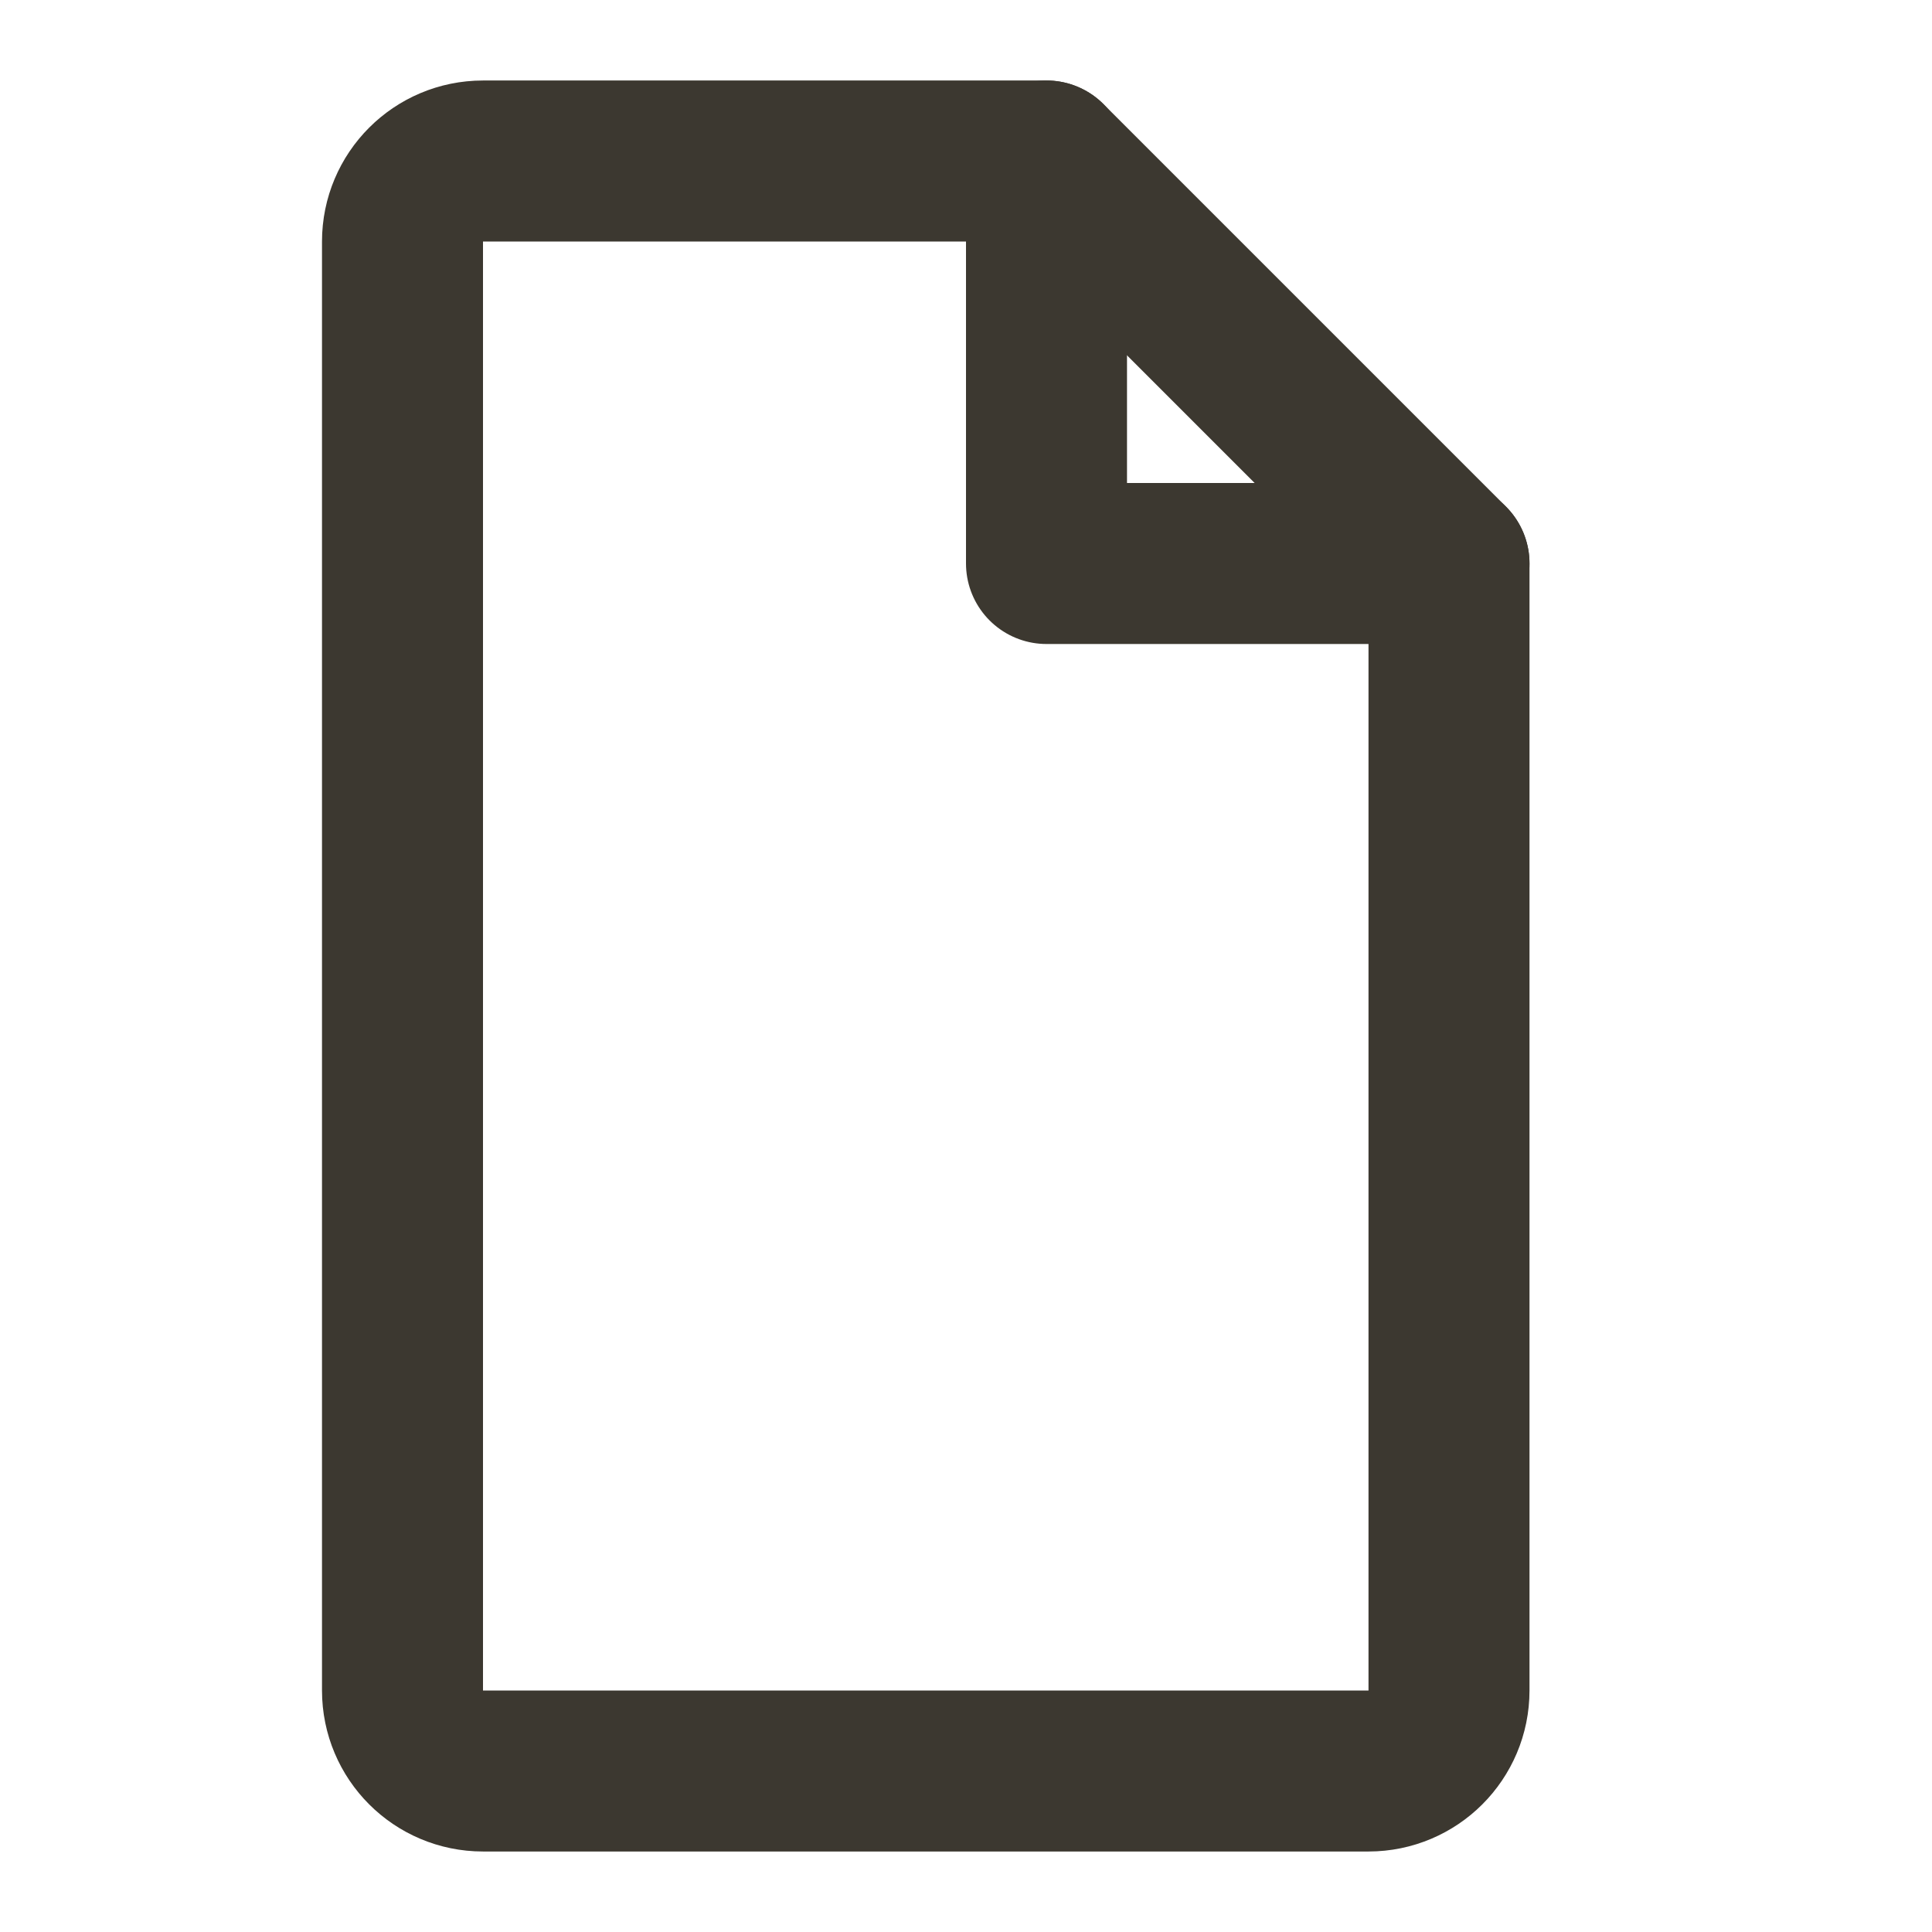
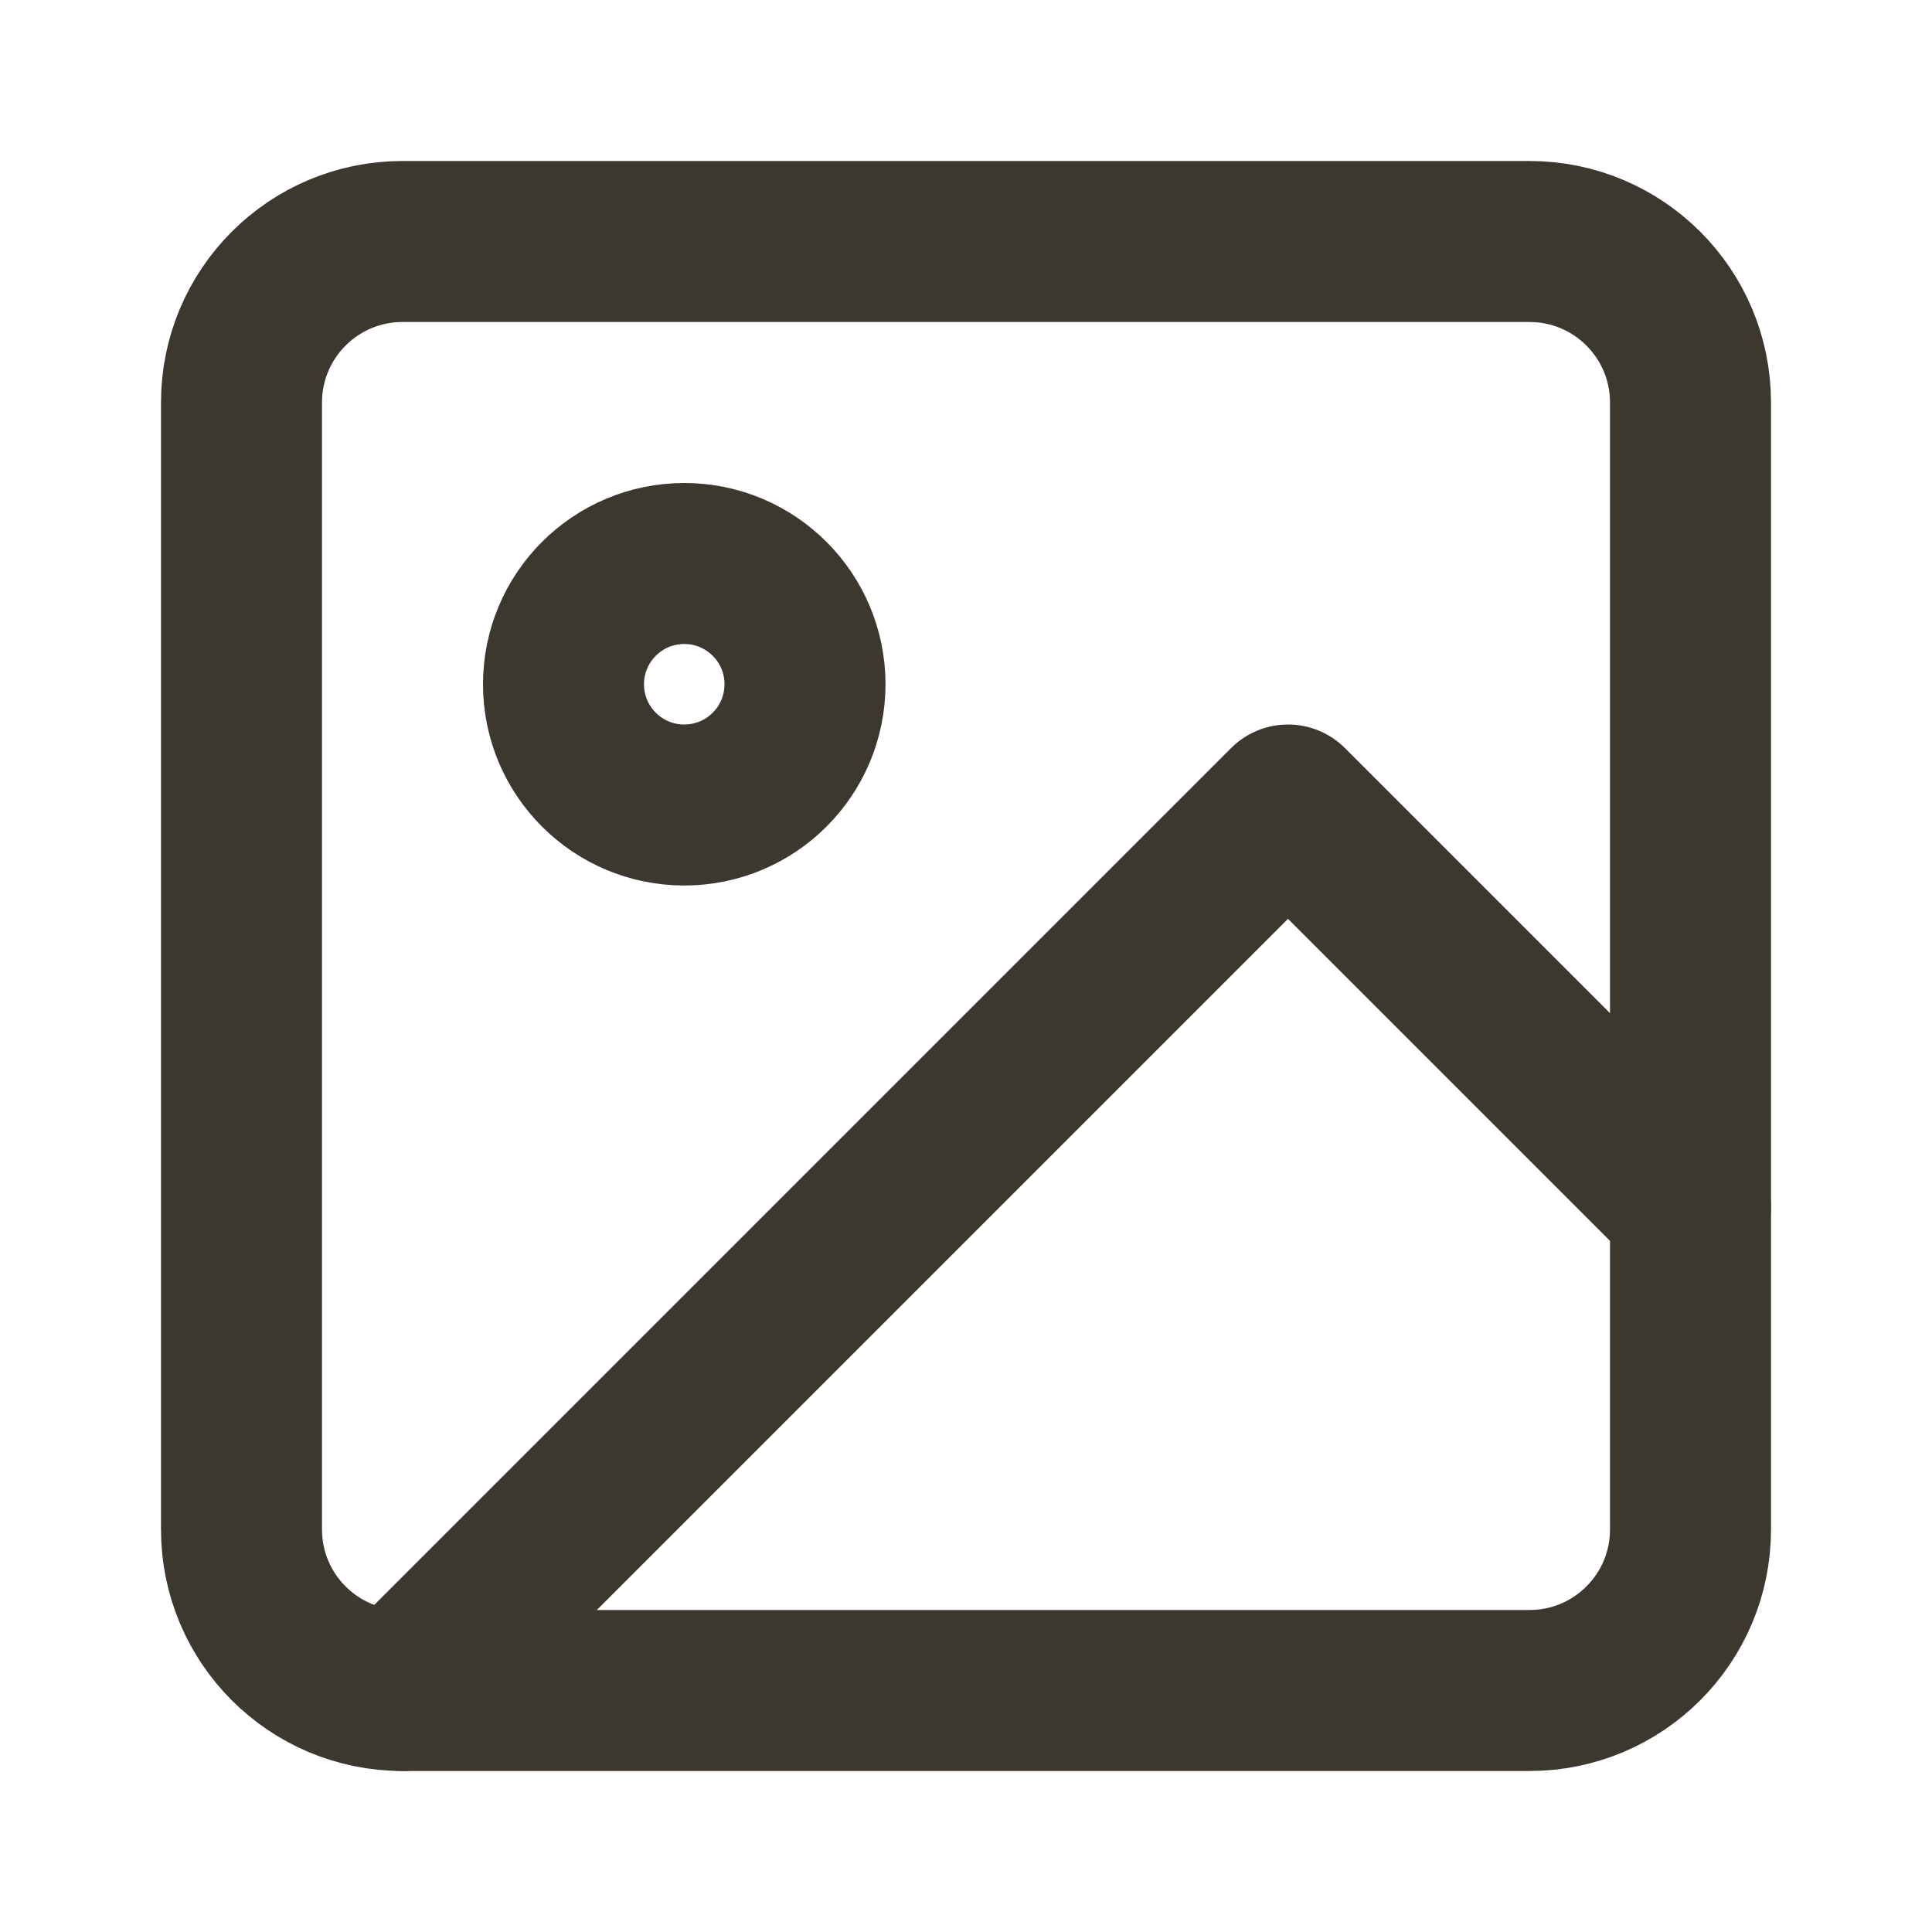
<svg xmlns="http://www.w3.org/2000/svg" width="24" height="24" viewBox="0 0 24 24" fill="none" stroke="#3C3830" stroke-width="2" stroke-linecap="round" stroke-linejoin="round">
-   <path d="M6 2h7l5 5v14a1 1 0 0 1-1 1H6a1 1 0 0 1-1-1V3a1 1 0 0 1 1-1z" />
-   <path d="M13 2v5h5" />
+   <rect x="3" y="3" width="18" height="18" rx="2" />
+   <circle cx="8.5" cy="8.5" r="1.5" />
+   <path d="M21 15l-5-5L5 21" />
</svg>
